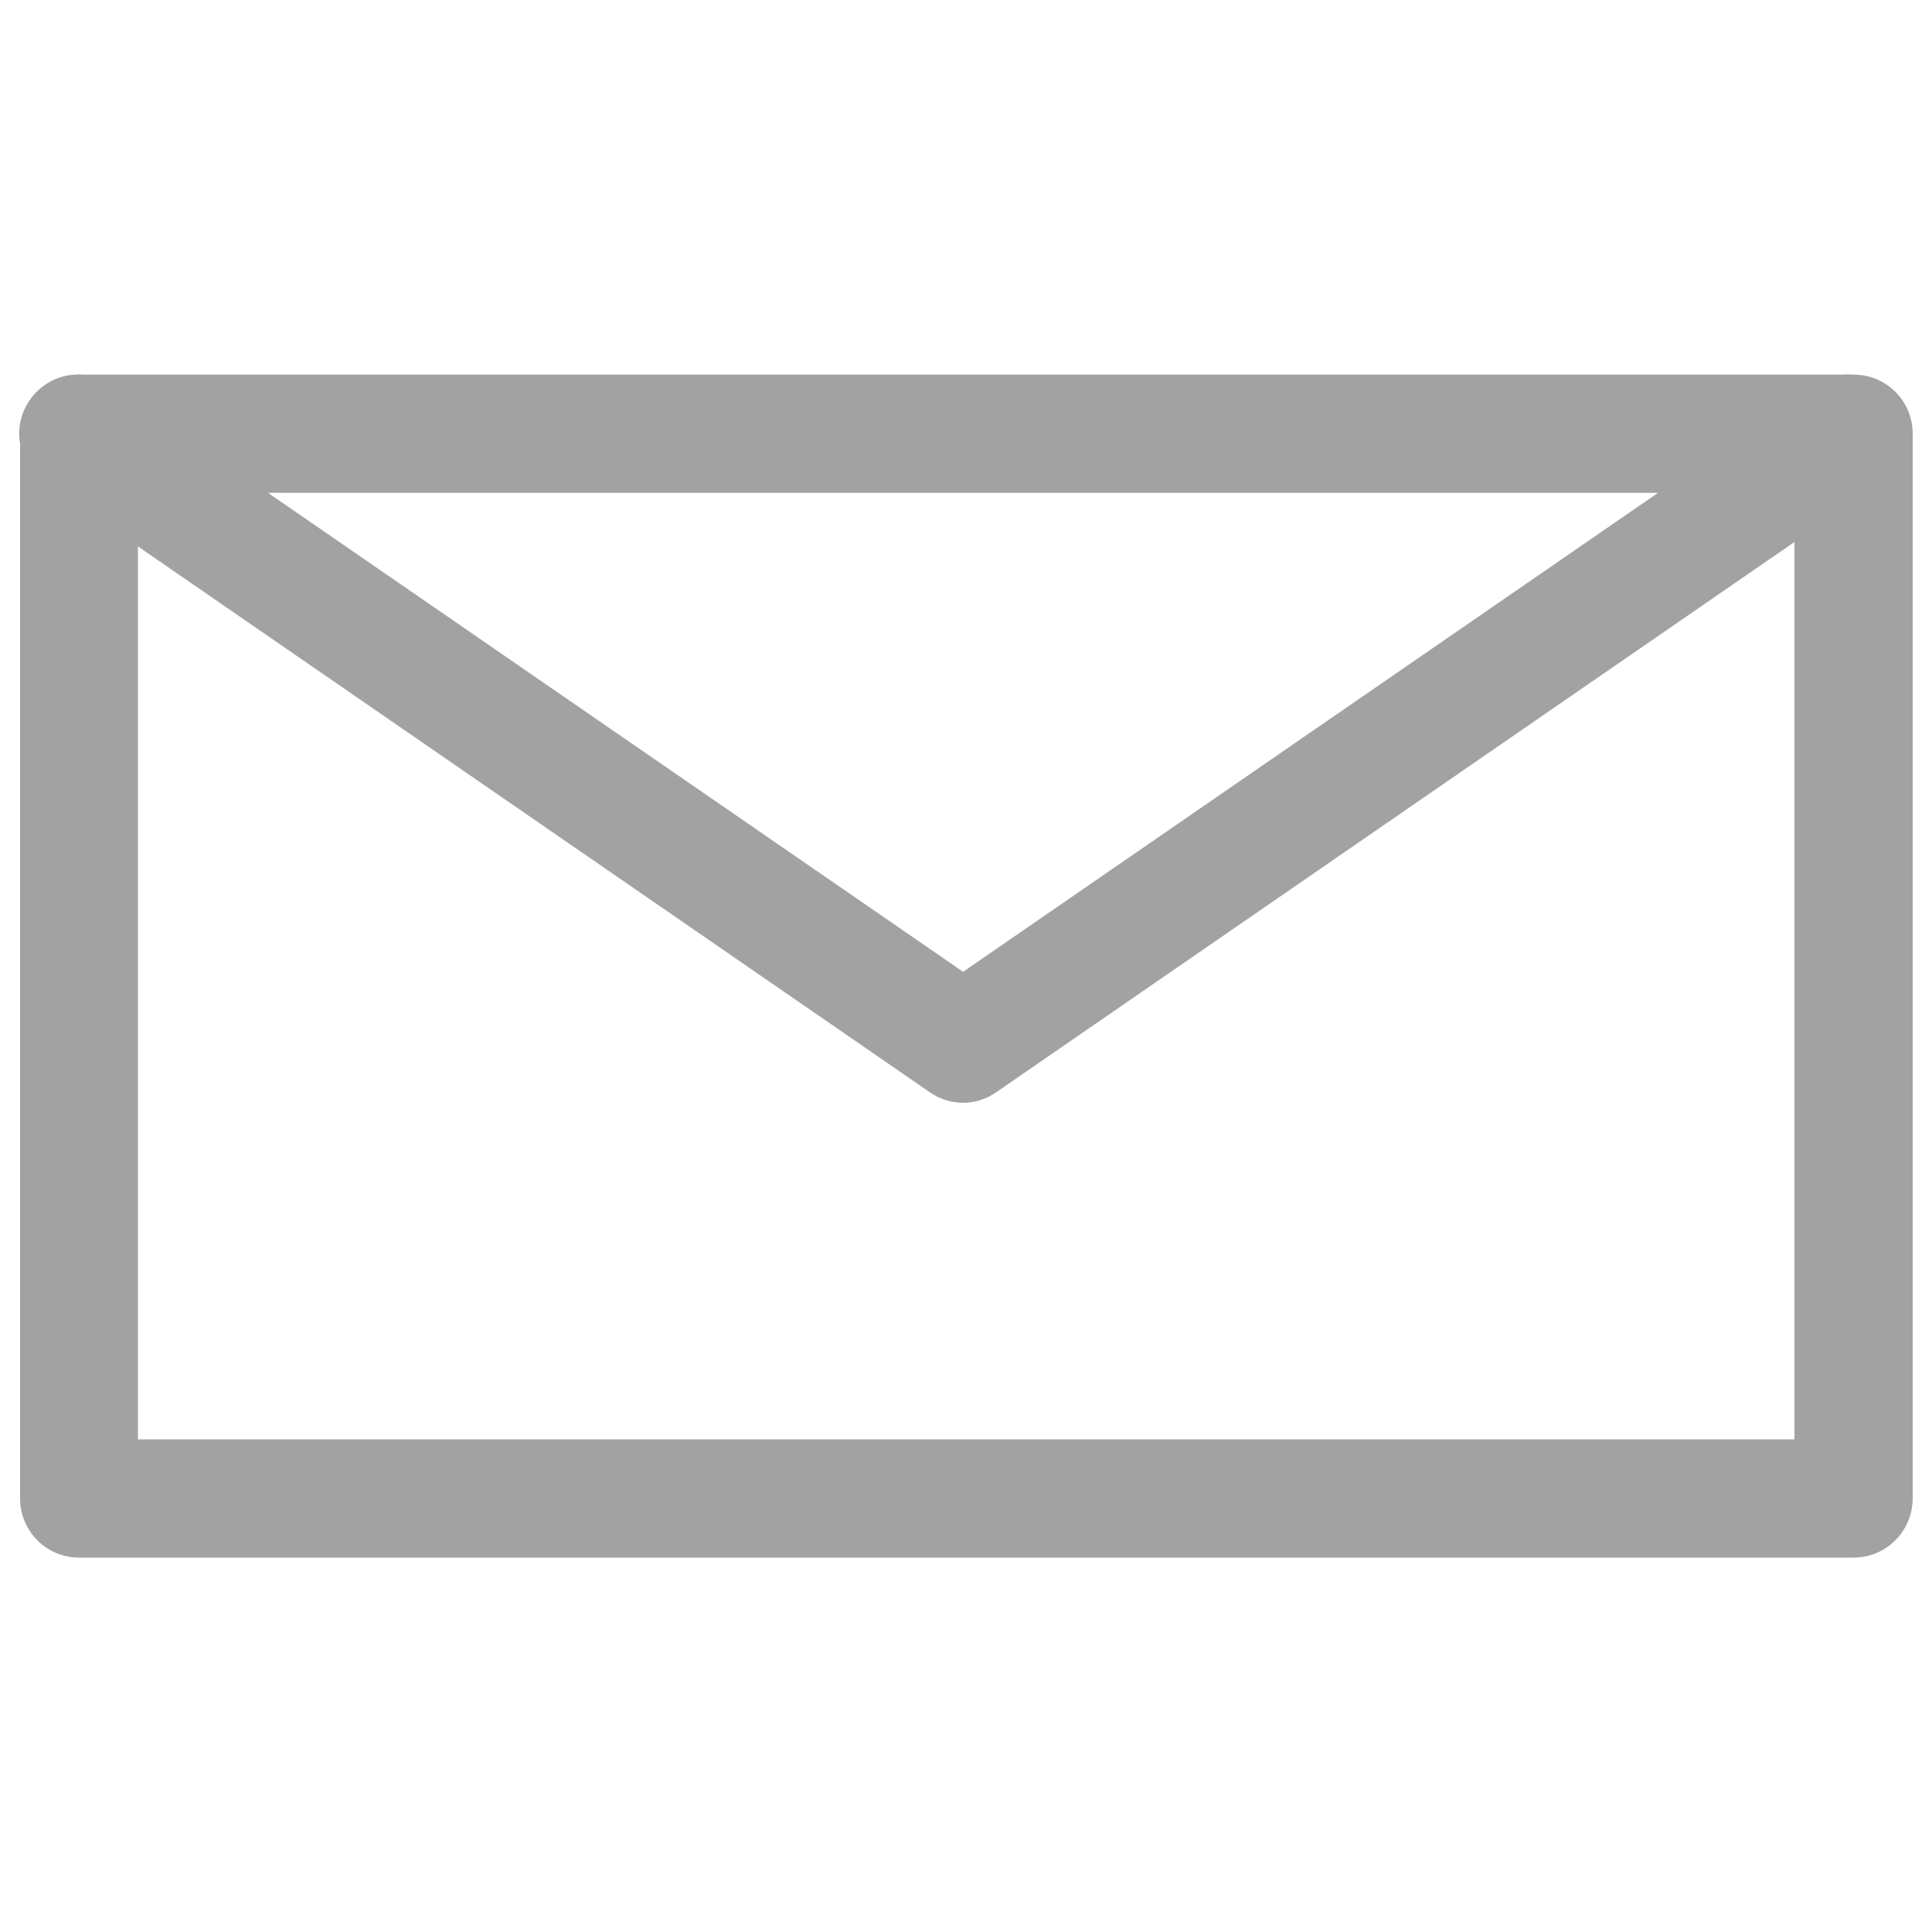
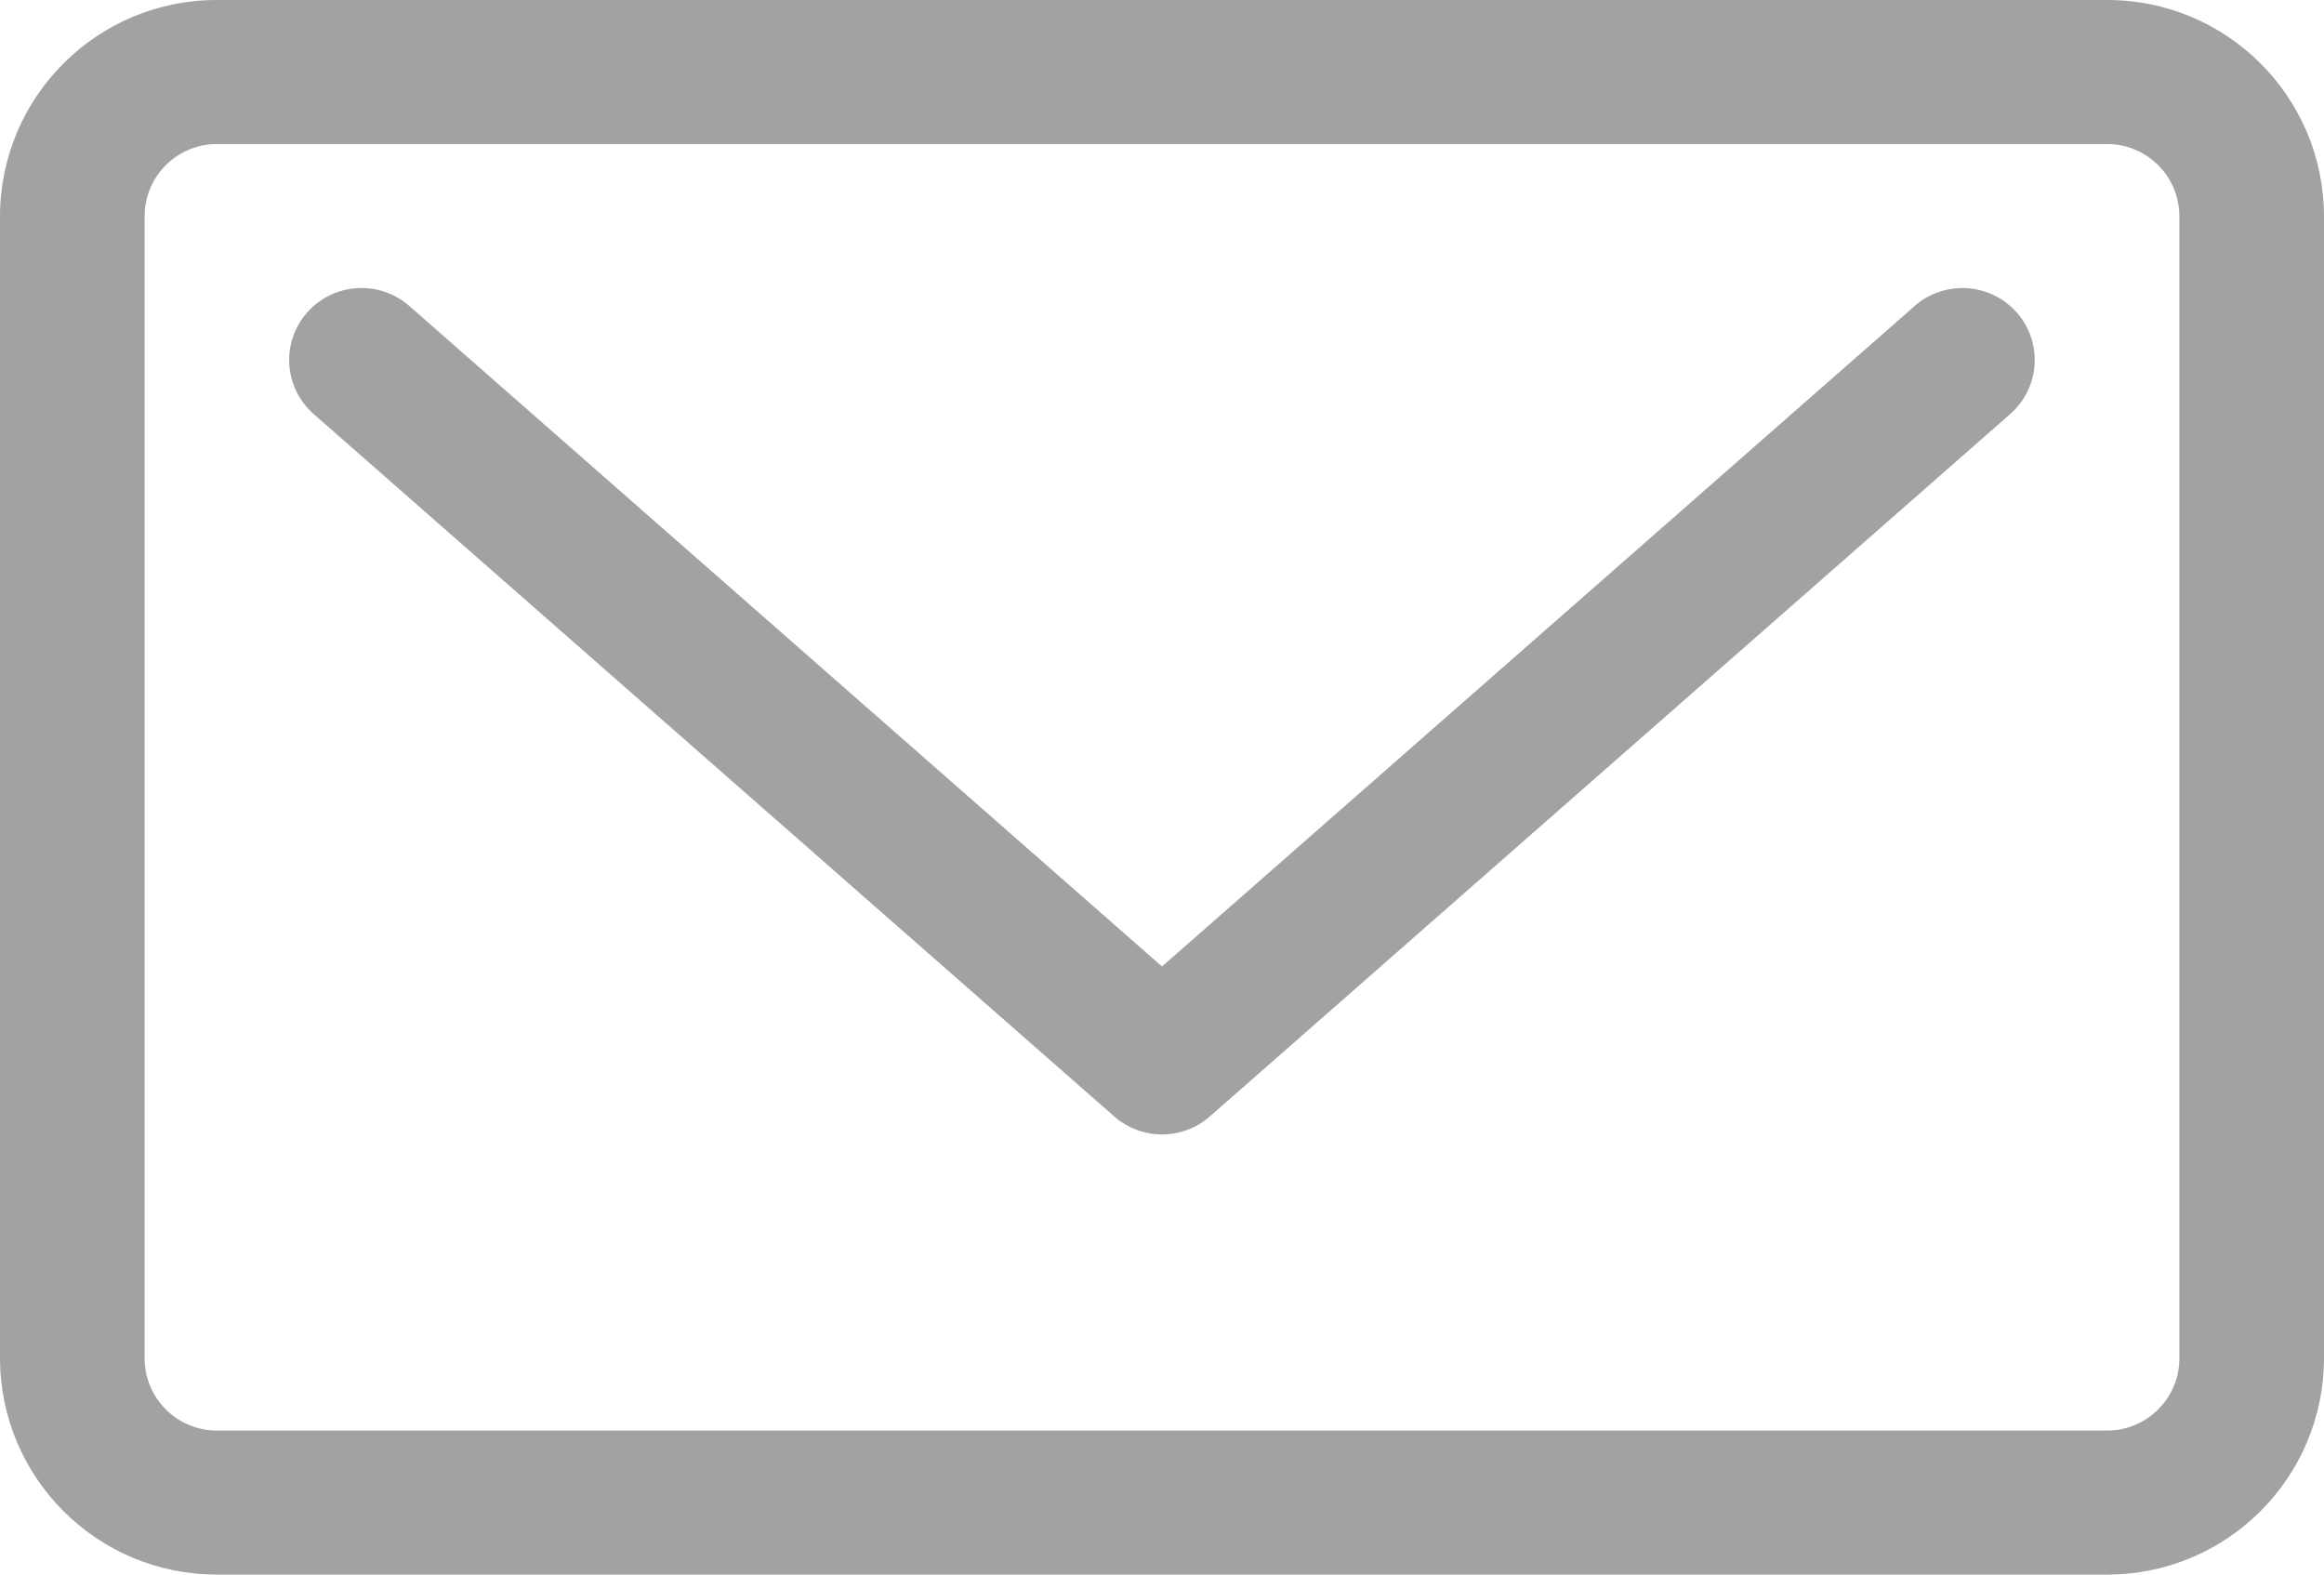
- <svg xmlns="http://www.w3.org/2000/svg" version="1.1" x="40px" y="40px" viewBox="0 0 1000 1000" enable-background="new 0 0 1000 1000" xml:space="preserve" class="fill-current">
+ <svg xmlns="http://www.w3.org/2000/svg" width="31" height="21" viewBox="0 0 31 21">
  <defs>
    <style>
      .cls-1 {
        fill: #a2a2a2;
        fill-rule: evenodd;
      }
    </style>
  </defs>
-   <g>
-     <path class="cls-1" d="M498.7,570.8c-6,0-12.1-1.7-17.5-5.5l-458-315.7c-13.9-9.5-17.5-28.6-7.8-42.5c9.5-13.9,28.6-17.5,42.5-7.7L498.5,503l440.5-303.6c13.9-9.8,33.1-6.2,42.5,7.7c9.5,13.9,6.2,33.1-7.8,42.5l-458,315.7c-5.1,3.6-11.1,5.5-17.4,5.5H498.7z" />
-     <path class="cls-1" d="M959.5,806.2H40.9c-16.9,0-30.5-13.7-30.5-30.6V224.4c0-16.9,13.7-30.5,30.5-30.5h918.6c16.9,0,30.5,13.7,30.5,30.5v551.1C990,792.5,976.3,806.2,959.5,806.2z M71.4,745h857.4V255.1H71.4V745z" />
-   </g>
+   <path id="Contact" class="cls-1" d="M188.54,261.081L178.5,269.89l-10.04-8.809a0.968,0.968,0,0,0-1.362.086,0.957,0.957,0,0,0,.086,1.355l10.679,9.368a0.967,0.967,0,0,0,1.275,0l10.676-9.368a0.957,0.957,0,0,0,.087-1.355,0.969,0.969,0,0,0-1.362-.086h0Zm0,0M191.106,257H165.893A2.89,2.89,0,0,0,163,259.881v15.238A2.89,2.89,0,0,0,165.893,278h25.213A2.89,2.89,0,0,0,194,275.119V259.881A2.89,2.89,0,0,0,191.106,257h0Zm0.965,18.119a0.964,0.964,0,0,1-.965.96H165.893a0.964,0.964,0,0,1-.964-0.96V259.881a0.964,0.964,0,0,1,.964-0.96h25.213a0.964,0.964,0,0,1,.965.96v15.238Zm0,0" transform="translate(-163 -257)" />
</svg>
